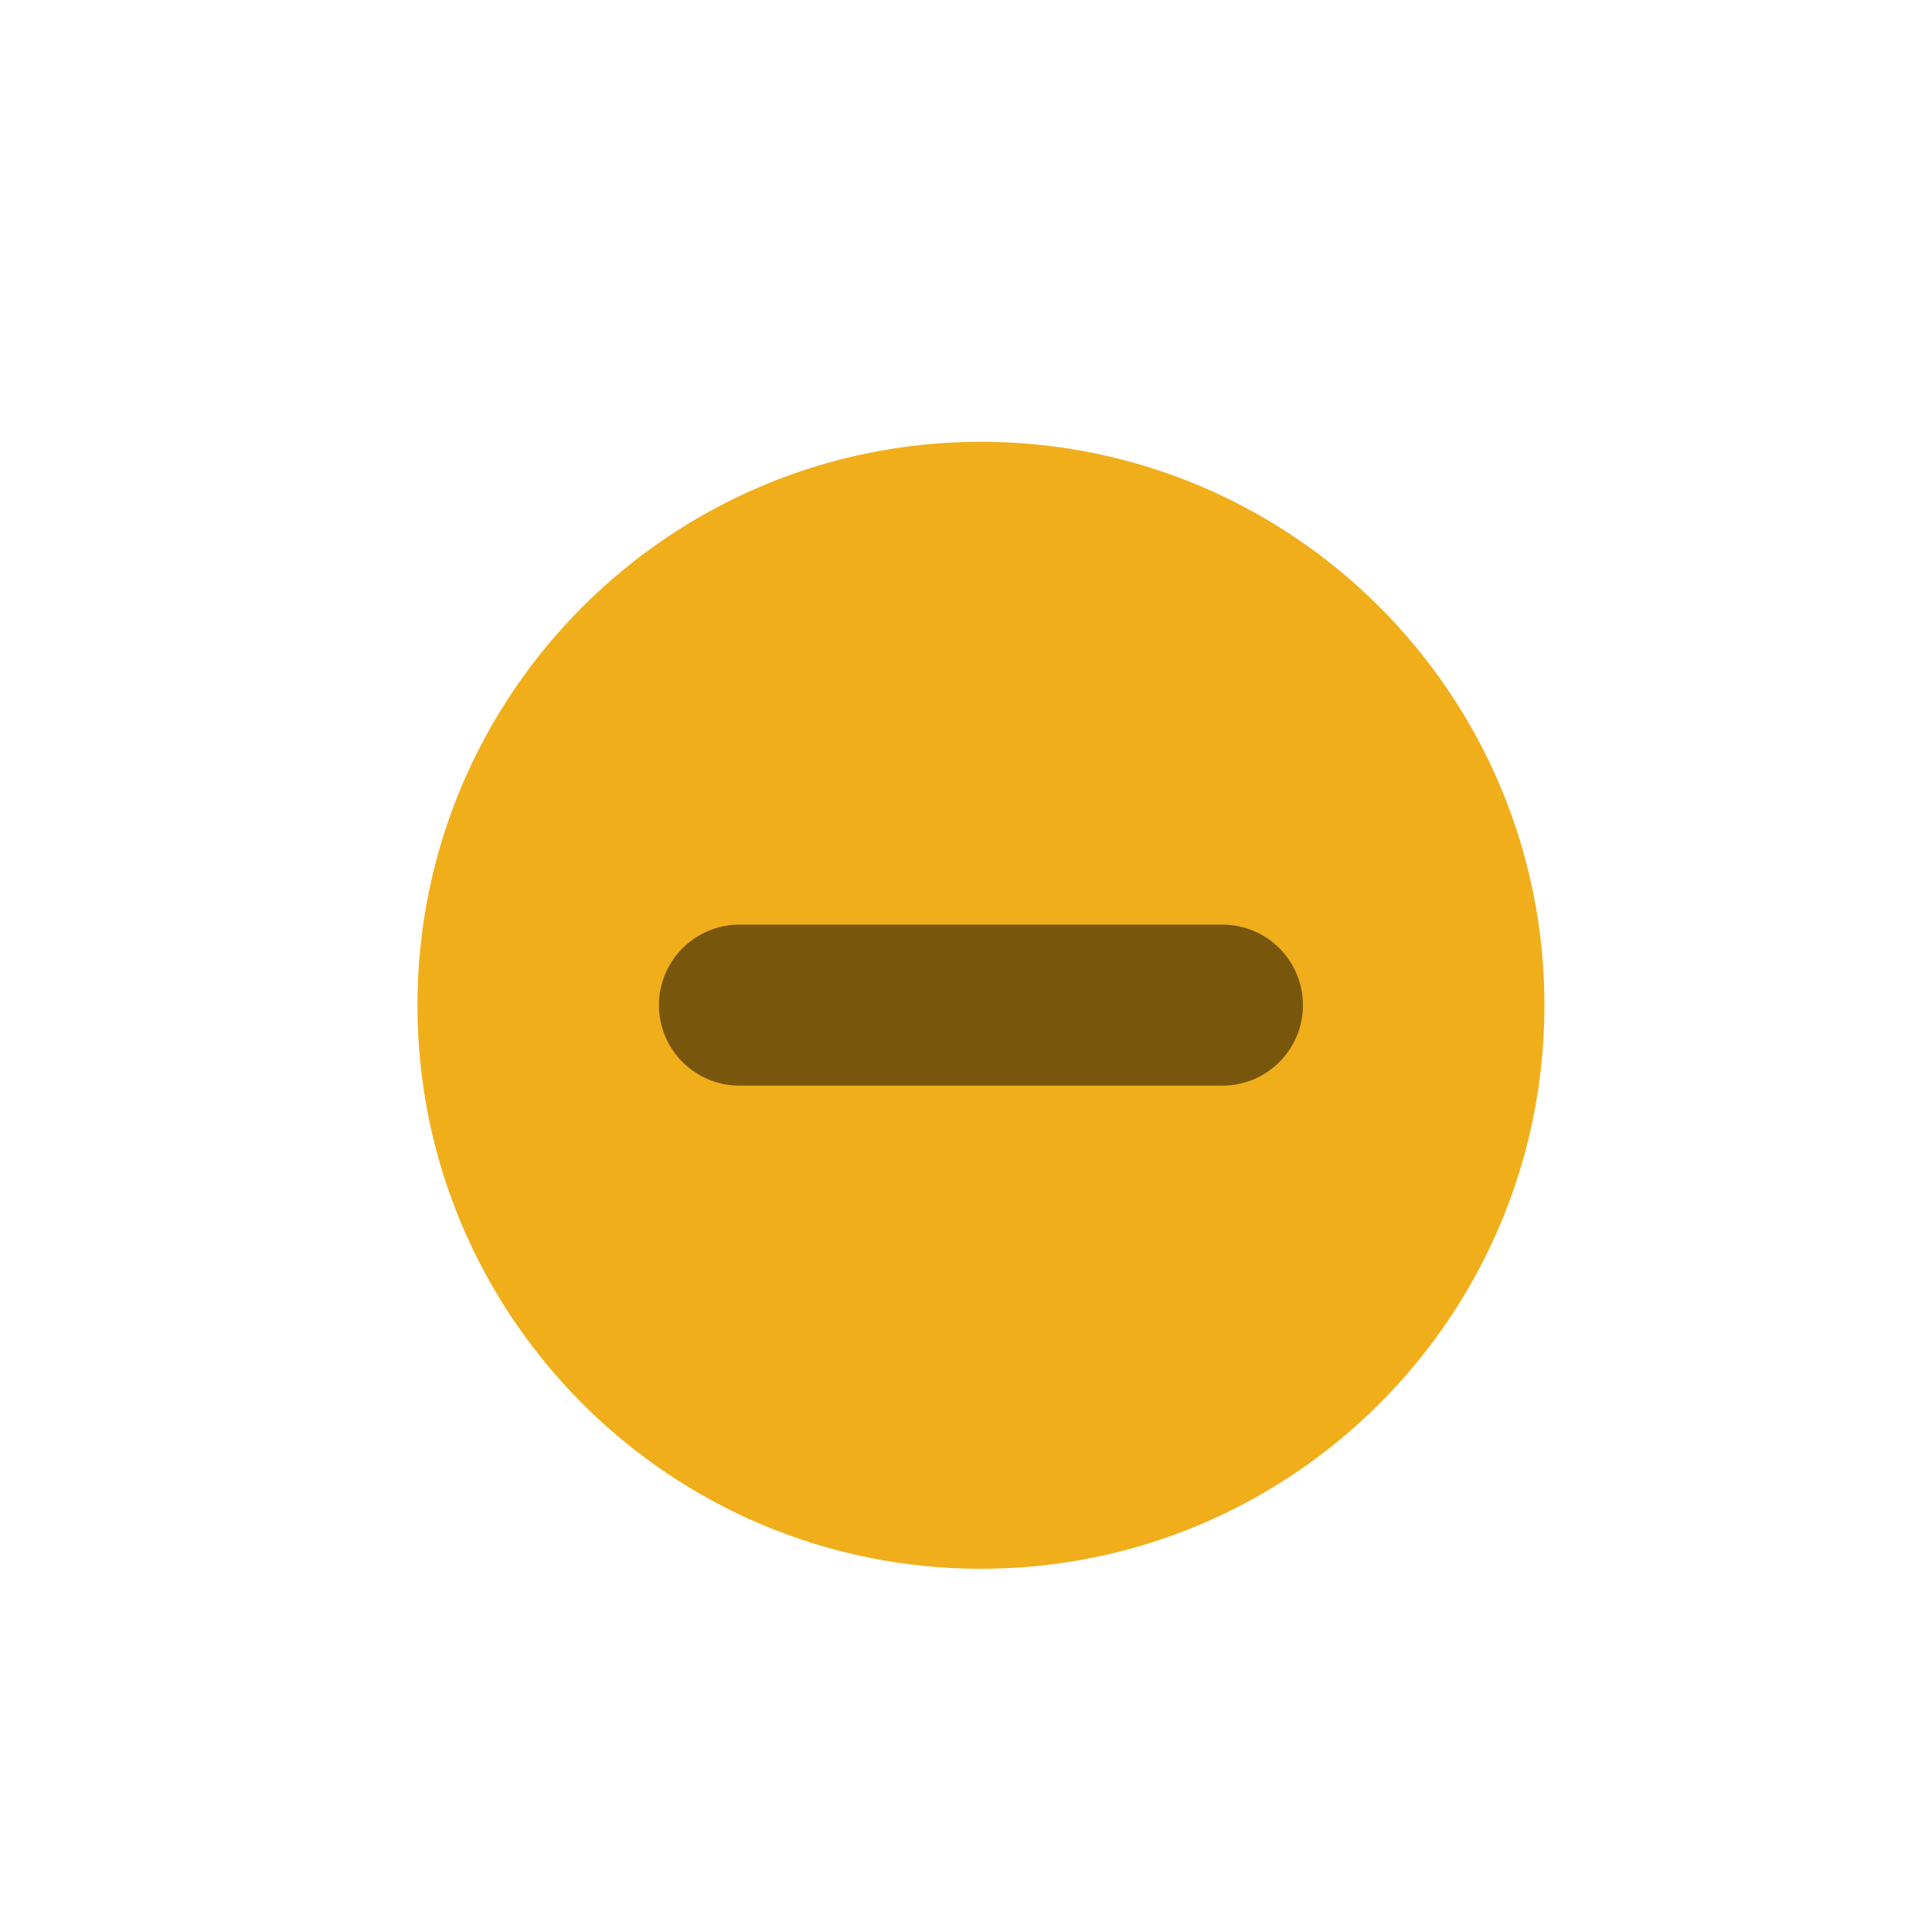
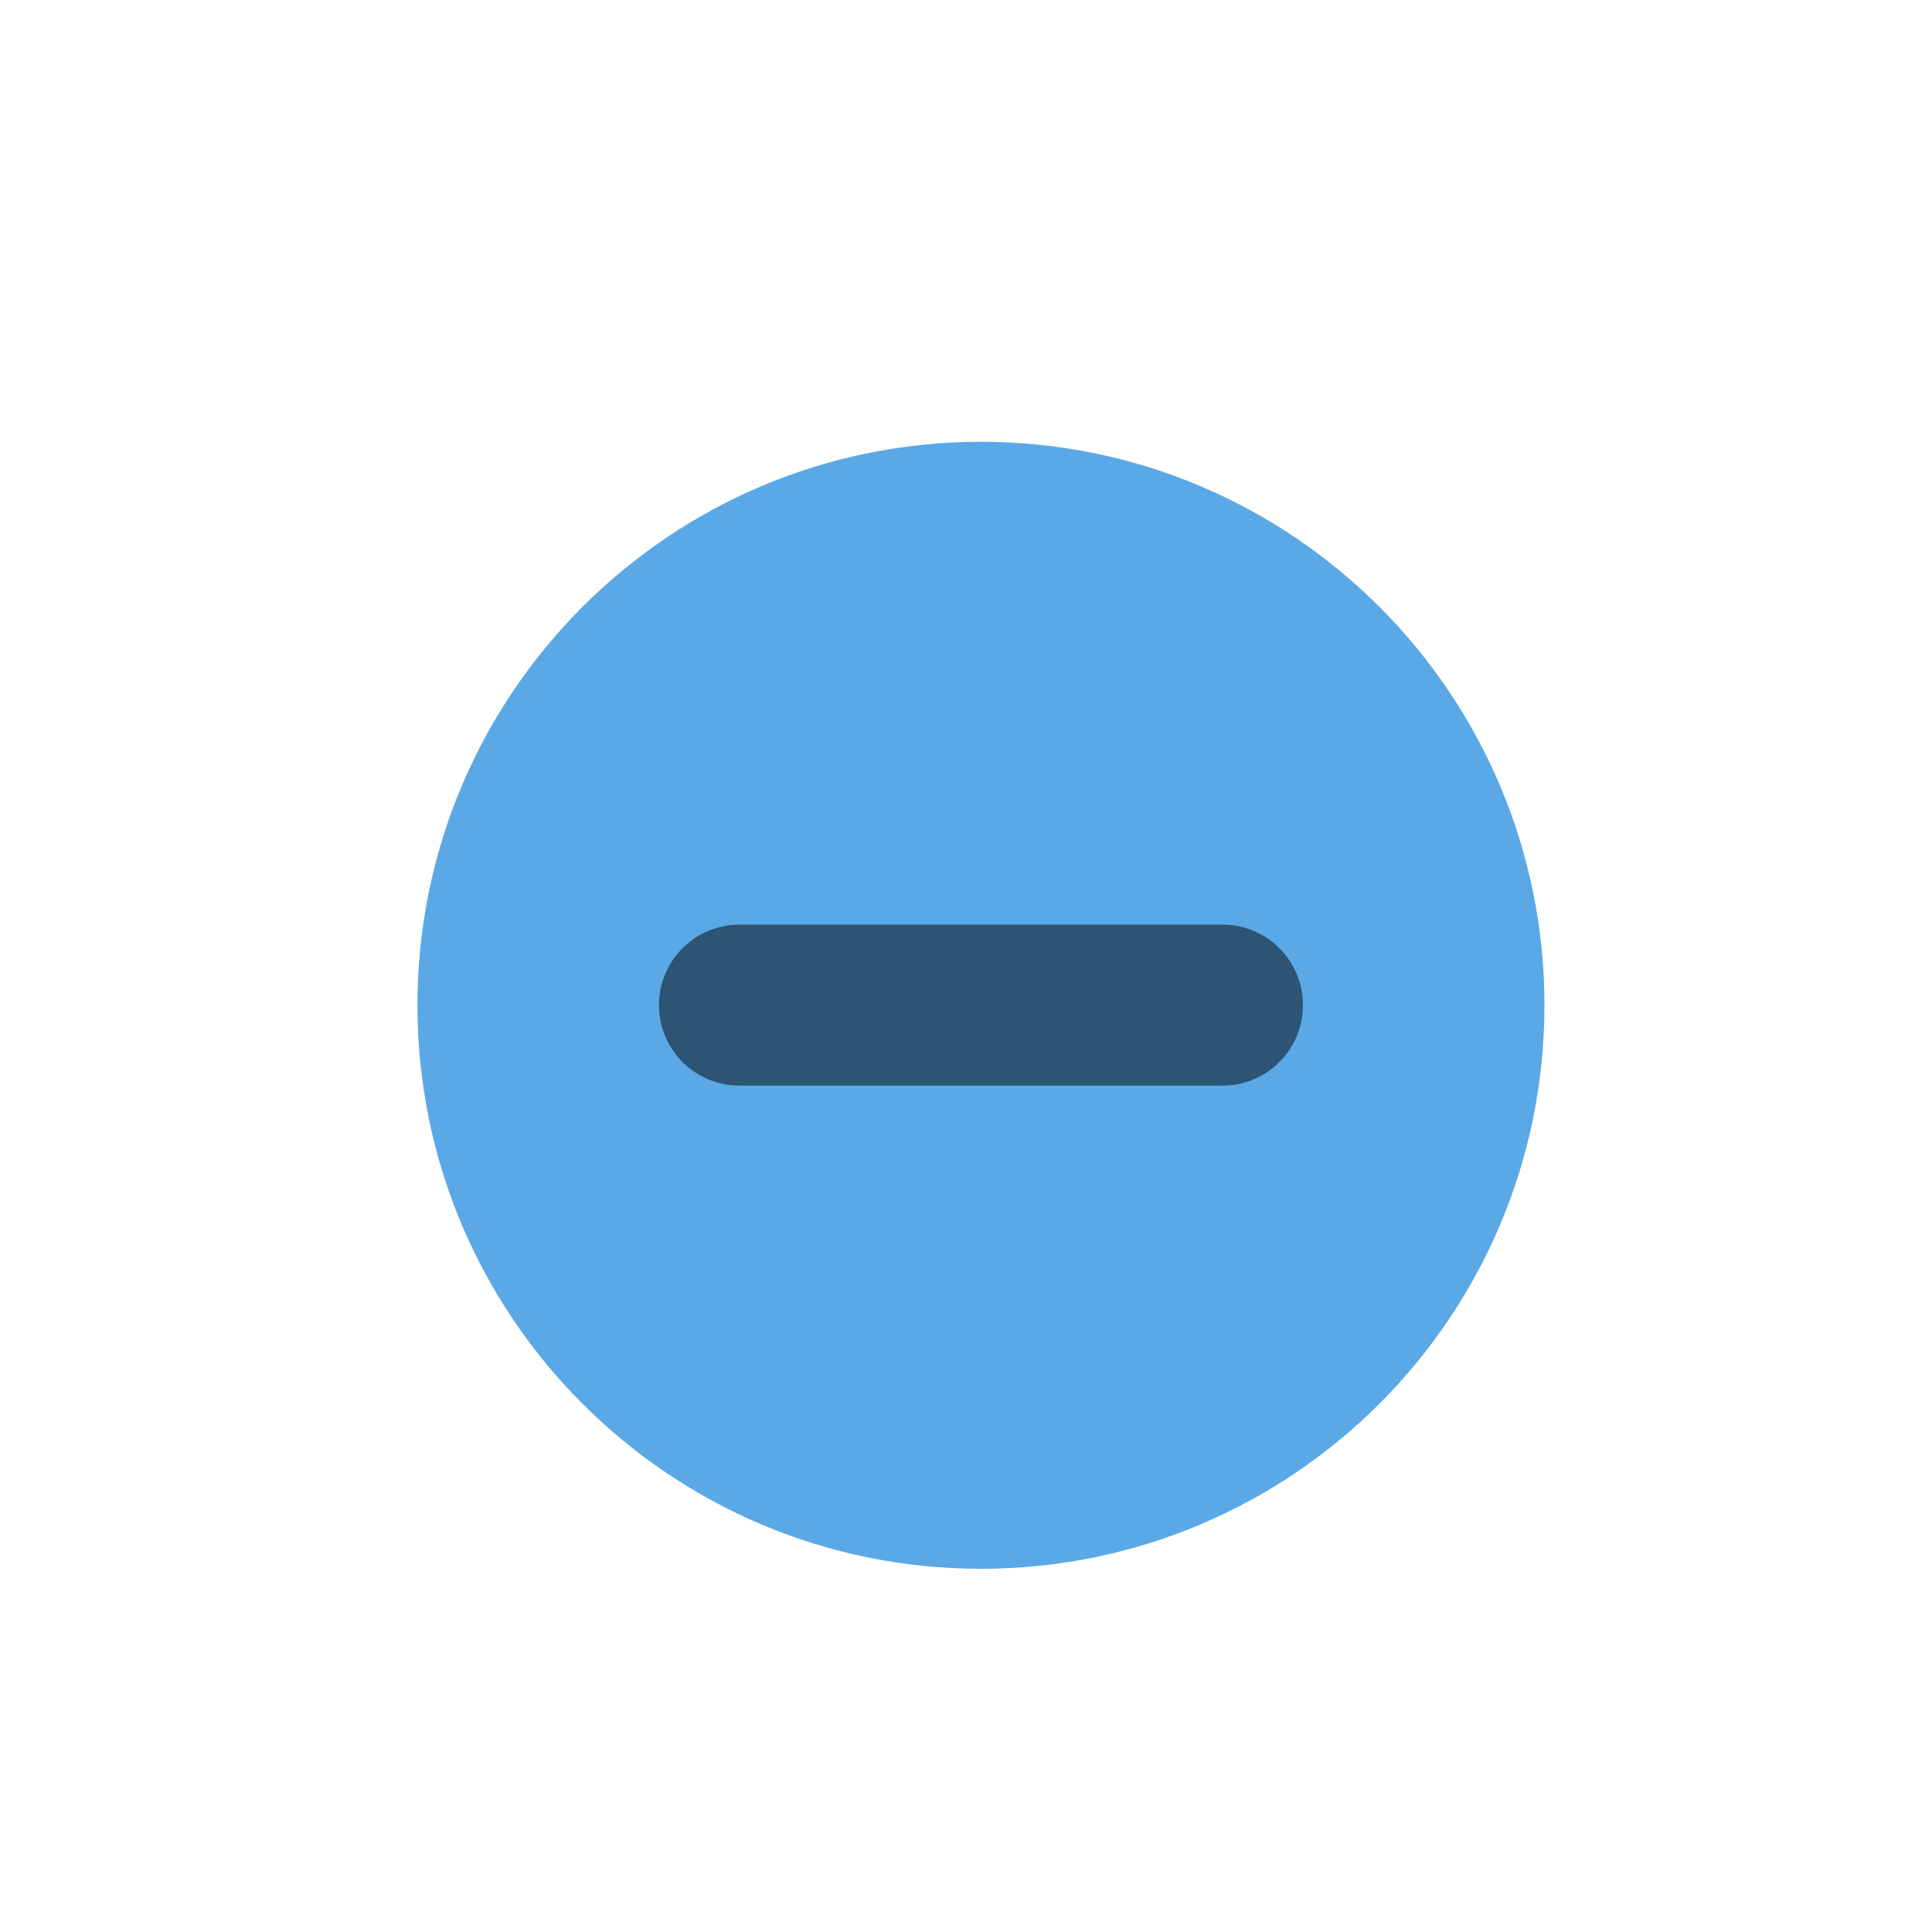
<svg xmlns="http://www.w3.org/2000/svg" xmlns:xlink="http://www.w3.org/1999/xlink" width="24" height="24" id="svg4428" version="1.1">
  <defs id="defs4430">
    <linearGradient id="linearGradient3868">
      <stop style="stop-color:#5a5a5a;stop-opacity:1;" offset="0" id="stop3870" />
      <stop style="stop-color:#646464;stop-opacity:1;" offset="1" id="stop3872" />
    </linearGradient>
    <linearGradient id="linearGradient3813">
      <stop style="stop-color:#666666;stop-opacity:1;" offset="0" id="stop3815" />
      <stop style="stop-color:#636363;stop-opacity:1;" offset="1" id="stop3817" />
    </linearGradient>
    <linearGradient id="linearGradient3787">
      <stop style="stop-color:#e5e5df;stop-opacity:1;" offset="0" id="stop3789" />
      <stop style="stop-color:#dadad4;stop-opacity:1;" offset="1" id="stop3791" />
    </linearGradient>
    <linearGradient id="linearGradient3806-3-5-6">
      <stop style="stop-color:#303030;stop-opacity:1;" offset="0" id="stop3808-6-9-1" />
      <stop style="stop-color:#232323;stop-opacity:1;" offset="1" id="stop3810-4-6-3" />
    </linearGradient>
    <linearGradient xlink:href="#linearGradient3787" id="linearGradient3793" x1="40" y1="1044.362" x2="40" y2="1032.362" gradientUnits="userSpaceOnUse" />
    <linearGradient xlink:href="#linearGradient3787" id="linearGradient3828" gradientUnits="userSpaceOnUse" x1="40" y1="1044.362" x2="40" y2="1032.362" gradientTransform="matrix(1.166667,0,0,1.076923,-6.5,-80.33555)" />
    <linearGradient xlink:href="#linearGradient3787-8" id="linearGradient3835" gradientUnits="userSpaceOnUse" gradientTransform="matrix(1.166667,0,0,1.076923,-35.5,-1105.698)" x1="40" y1="1044.362" x2="40" y2="1032.362" />
    <linearGradient xlink:href="#linearGradient3787-8" id="linearGradient3835-4" gradientUnits="userSpaceOnUse" gradientTransform="matrix(1.166667,0,0,1.076923,-35.5,-1105.698)" x1="40" y1="1044.362" x2="40" y2="1032.362" />
    <linearGradient id="linearGradient3787-8">
      <stop style="stop-color:#f5f5ee;stop-opacity:1;" offset="0" id="stop3789-2" />
      <stop style="stop-color:#e6e6df;stop-opacity:1;" offset="1" id="stop3791-6" />
    </linearGradient>
    <linearGradient xlink:href="#linearGradient3787-8" id="linearGradient3835-3" gradientUnits="userSpaceOnUse" gradientTransform="matrix(1.166667,0,0,1.076923,-35.5,-1105.698)" x1="40" y1="1044.362" x2="40" y2="1032.362" />
    <linearGradient id="linearGradient3787-7">
      <stop style="stop-color:#f5f5ee;stop-opacity:1;" offset="0" id="stop3789-3" />
      <stop style="stop-color:#e6e6e0;stop-opacity:1;" offset="1" id="stop3791-3" />
    </linearGradient>
    <linearGradient xlink:href="#linearGradient3787" id="linearGradient3807" x1="11" y1="15.75" x2="11" y2="8.25" gradientUnits="userSpaceOnUse" />
    <linearGradient xlink:href="#linearGradient3813" id="linearGradient3819" x1="29.5" y1="15.2" x2="29.5" y2="8.8" gradientUnits="userSpaceOnUse" />
    <linearGradient xlink:href="#linearGradient4231" id="linearGradient3807-1" x1="10" y1="7" x2="10" y2="15.889" gradientUnits="userSpaceOnUse" />
    <linearGradient id="linearGradient4231">
      <stop id="stop4233" offset="0" style="stop-color:#e7e7e1;stop-opacity:1;" />
      <stop id="stop4239" offset="1" style="stop-color:#dadad3;stop-opacity:1;" />
    </linearGradient>
    <linearGradient xlink:href="#linearGradient4231-1" id="linearGradient3807-1-1" x1="10" y1="15.889" x2="10" y2="7" gradientUnits="userSpaceOnUse" />
    <linearGradient id="linearGradient4231-1">
      <stop id="stop4233-6" offset="0" style="stop-color:#e5e5de;stop-opacity:1;" />
      <stop id="stop4239-7" offset="1" style="stop-color:#dadad3;stop-opacity:1;" />
    </linearGradient>
    <linearGradient id="linearGradient4363">
      <stop style="stop-color:#979791;stop-opacity:1;" offset="0" id="stop4365" />
      <stop style="stop-color:#dadad4;stop-opacity:0;" offset="1" id="stop4367" />
    </linearGradient>
    <linearGradient id="linearGradient4363-7">
      <stop style="stop-color:#f5f5ef;stop-opacity:1;" offset="0" id="stop4365-9" />
      <stop style="stop-color:#dadad4;stop-opacity:0;" offset="1" id="stop4367-8" />
    </linearGradient>
    <linearGradient xlink:href="#linearGradient4231-7" id="linearGradient4361" gradientUnits="userSpaceOnUse" gradientTransform="matrix(1.1875,0,0,1,-41.25,0)" x1="248.632" y1="79" x2="248.632" y2="58" />
    <linearGradient id="linearGradient4231-7">
      <stop id="stop4233-4" offset="0" style="stop-color:#e6e6df;stop-opacity:1;" />
      <stop id="stop4239-8" offset="1" style="stop-color:#d1d1ca;stop-opacity:1;" />
    </linearGradient>
    <linearGradient xlink:href="#linearGradient4231-7" id="linearGradient3127" gradientUnits="userSpaceOnUse" gradientTransform="matrix(1.1875,0,0,1,-262.25,-55.99998)" x1="248.632" y1="79" x2="248.632" y2="58" />
    <linearGradient xlink:href="#linearGradient4231-7" id="linearGradient3154" gradientUnits="userSpaceOnUse" gradientTransform="matrix(1.1875,0,0,1,-262.25,-55.99998)" x1="248.632" y1="79" x2="248.632" y2="58" />
    <linearGradient xlink:href="#linearGradient4231-7" id="linearGradient3159" gradientUnits="userSpaceOnUse" gradientTransform="matrix(1.1875,0,0,1,-249.25,-54.99998)" x1="248.632" y1="79" x2="248.632" y2="58" />
    <linearGradient xlink:href="#linearGradient4231-7-9" id="linearGradient3159-0" gradientUnits="userSpaceOnUse" gradientTransform="matrix(1.1875,0,0,1,-262.25,-55.99998)" x1="248.632" y1="79" x2="248.632" y2="58" />
    <linearGradient id="linearGradient4231-7-9">
      <stop id="stop4233-4-2" offset="0" style="stop-color:#e6e6df;stop-opacity:1;" />
      <stop id="stop4239-8-9" offset="1" style="stop-color:#d1d1ca;stop-opacity:1;" />
    </linearGradient>
    <linearGradient id="linearGradient4231-5">
      <stop id="stop4233-41" offset="0" style="stop-color:#e5e5de;stop-opacity:1;" />
      <stop id="stop4239-73" offset="1" style="stop-color:#dadad3;stop-opacity:1;" />
    </linearGradient>
    <linearGradient xlink:href="#linearGradient4231-7-7" id="linearGradient3159-1" gradientUnits="userSpaceOnUse" gradientTransform="matrix(1.1875,0,0,1,-262.25,-55.99998)" x1="248.632" y1="79" x2="248.632" y2="58" />
    <linearGradient id="linearGradient4231-7-7">
      <stop id="stop4233-4-7" offset="0" style="stop-color:#e6e6df;stop-opacity:1;" />
      <stop id="stop4239-8-2" offset="1" style="stop-color:#d1d1ca;stop-opacity:1;" />
    </linearGradient>
    <linearGradient xlink:href="#linearGradient4231-73" id="linearGradient3807-1-7" x1="10" y1="15.889" x2="10" y2="7" gradientUnits="userSpaceOnUse" />
    <linearGradient id="linearGradient4231-73">
      <stop id="stop4233-1" offset="0" style="stop-color:#e5e5de;stop-opacity:1;" />
      <stop id="stop4239-85" offset="1" style="stop-color:#dadad3;stop-opacity:1;" />
    </linearGradient>
  </defs>
  <g id="layer1" transform="translate(0,-1098.52)">
    <g id="4" transform="translate(86.4,-3.2)" />
    <g transform="translate(-248.8143,1319.646)" style="display:inline" id="inactive-center">
      <rect ry="1.6930764e-05" y="-268.638" x="253" height="16" width="16" id="rect1557-60-5" style="opacity:0;fill:#000000;fill-opacity:1;stroke:none;stroke-width:0.474;stroke-linejoin:miter;stroke-miterlimit:4;stroke-dasharray:none;stroke-opacity:1;paint-order:markers stroke fill" />
      <g transform="translate(254,-267.6378)" id="titlebutton-minimize-backdrop-1-6-3" style="enable-background:new">
        <g transform="translate(-5,-1033.362)" id="g6-6-2-8">
          <path style="fill:#5d5d5d;fill-opacity:1;fill-rule:evenodd;stroke:none" d="m 12,1047.362 c 3.866,0 7,-3.134 7,-7 0,-3.866 -3.134,-7 -7,-7 -3.866,0 -7,3.134 -7,7 0,3.866 3.134,7 7,7" id="path2-26-6-8" />
        </g>
      </g>
    </g>
    <g transform="translate(-248.8143,1319.646)" style="display:inline" id="active-center">
      <rect style="opacity:0;fill:#000000;fill-opacity:1;stroke:none;stroke-width:0.474;stroke-linejoin:miter;stroke-miterlimit:4;stroke-dasharray:none;stroke-opacity:1;paint-order:markers stroke fill" id="rect1565-18-3" width="16" height="16" x="253" y="-242.638" ry="1.6930764e-05" />
      <g transform="translate(254,-241.6378)" id="titlebutton-minimize-1-7-1" style="enable-background:new">
        <g transform="translate(-5,-1033.362)" id="g6-2-9-8">
-           <path style="fill:#f1ae1b;fill-opacity:1;fill-rule:evenodd;stroke:none" d="m 12,1047.362 c 3.866,0 7,-3.134 7,-7 0,-3.866 -3.134,-7 -7,-7 -3.866,0 -7,3.134 -7,7 0,3.866 3.134,7 7,7" id="path2-37-2-9" />
+           <path style="fill:#5aa9e6;fill-opacity:1;fill-rule:evenodd;stroke:none" d="m 12,1047.362 c 3.866,0 7,-3.134 7,-7 0,-3.866 -3.134,-7 -7,-7 -3.866,0 -7,3.134 -7,7 0,3.866 3.134,7 7,7" id="path2-37-2-9" />
        </g>
      </g>
    </g>
    <g transform="translate(-248.8143,1319.646)" style="display:inline" id="pressed-center">
      <rect style="opacity:0;fill:#000000;fill-opacity:1;stroke:none;stroke-width:0.474;stroke-linejoin:miter;stroke-miterlimit:4;stroke-dasharray:none;stroke-opacity:1;paint-order:markers stroke fill" id="rect1582-7-2" width="16" height="16" x="253" y="-190.638" ry="1.6930764e-05" />
      <g transform="translate(254,-189.6378)" id="titlebutton-minimize-active-1-6-4" style="enable-background:new">
        <g transform="translate(-5,-1033.362)" id="g6-22-5-7">
-           <path style="fill:#f1ae1b;fill-opacity:1;fill-rule:evenodd;stroke:none" d="m 12,1047.362 c 3.866,0 7,-3.134 7,-7 0,-3.866 -3.134,-7 -7,-7 -3.866,0 -7,3.134 -7,7 0,3.866 3.134,7 7,7" id="path2-8-6-7" />
+           <path style="fill:#5aa9e6;fill-opacity:1;fill-rule:evenodd;stroke:none" d="m 12,1047.362 c 3.866,0 7,-3.134 7,-7 0,-3.866 -3.134,-7 -7,-7 -3.866,0 -7,3.134 -7,7 0,3.866 3.134,7 7,7" id="path2-8-6-7" />
          <rect style="opacity:0.5;fill:#000000;fill-opacity:1;stroke:none;stroke-width:2;stroke-linecap:round;stroke-linejoin:round;stroke-miterlimit:4;stroke-dasharray:none;stroke-opacity:1" width="8" height="2" x="8" y="1039.36" ry="1" id="rect4-9-5" />
          <path id="path3630" d="m 12,1047.362 c 3.866,0 7,-3.134 7,-7 0,-3.866 -3.134,-7 -7,-7 -3.866,0 -7,3.134 -7,7 0,3.866 3.134,7 7,7" style="opacity:0.2;fill:#000000;fill-opacity:1;fill-rule:evenodd;stroke:none" />
        </g>
      </g>
    </g>
    <g transform="translate(-248.8143,1319.646)" style="display:inline" id="hover-center">
      <rect ry="1.6930764e-05" y="-216.638" x="253" height="16" width="16" id="rect1573-3-4" style="opacity:0;fill:#000000;fill-opacity:1;stroke:none;stroke-width:0.474;stroke-linejoin:miter;stroke-miterlimit:4;stroke-dasharray:none;stroke-opacity:1;paint-order:markers stroke fill" />
      <g transform="translate(254,-215.6378)" id="titlebutton-minimize-hover-1-7-8" style="enable-background:new">
        <g transform="translate(-5,-1033.362)" id="g8-9-45-1">
-           <path style="fill:#f1ae1b;fill-opacity:1;fill-rule:evenodd;stroke:none" d="m 12,1047.362 c 3.866,0 7,-3.134 7,-7 0,-3.866 -3.134,-7 -7,-7 -3.866,0 -7,3.134 -7,7 0,3.866 3.134,7 7,7" id="path2-31-2-2" />
+           <path style="fill:#5aa9e6;fill-opacity:1;fill-rule:evenodd;stroke:none" d="m 12,1047.362 c 3.866,0 7,-3.134 7,-7 0,-3.866 -3.134,-7 -7,-7 -3.866,0 -7,3.134 -7,7 0,3.866 3.134,7 7,7" id="path2-31-2-2" />
          <rect style="opacity:0.5;fill:#000000;fill-opacity:1;stroke:none;stroke-width:2;stroke-linecap:round;stroke-linejoin:round;stroke-miterlimit:4;stroke-dasharray:none;stroke-opacity:1" width="8" height="2" x="8" y="1039.36" ry="1" id="rect6-5-8" />
        </g>
      </g>
    </g>
    <g id="hover-inactive-center" style="display:inline" transform="translate(-221.7363,1319.646)">
      <rect style="opacity:0;fill:#000000;fill-opacity:1;stroke:none;stroke-width:0.474;stroke-linejoin:miter;stroke-miterlimit:4;stroke-dasharray:none;stroke-opacity:1;paint-order:markers stroke fill" id="rect899" width="16" height="16" x="253" y="-216.638" ry="1.6930764e-05" />
      <g style="enable-background:new" id="g907" transform="translate(254,-215.6378)">
        <g id="g905" transform="translate(-5,-1033.362)">
          <path id="path901" d="m 12,1047.362 c 3.866,0 7,-3.134 7,-7 0,-3.866 -3.134,-7 -7,-7 -3.866,0 -7,3.134 -7,7 0,3.866 3.134,7 7,7" style="fill:#5d5d5d;fill-opacity:1;fill-rule:evenodd;stroke:none" />
          <rect id="rect903" ry="1" y="1039.36" x="8" height="2" width="8" style="opacity:0.5;fill:#000000;fill-opacity:1;stroke:none;stroke-width:2;stroke-linecap:round;stroke-linejoin:round;stroke-miterlimit:4;stroke-dasharray:none;stroke-opacity:1" />
        </g>
      </g>
    </g>
    <use x="0" y="0" xlink:href="#inactive-center" id="deactivated-center" transform="translate(0.2473988,-28.23052)" width="100%" height="100%" />
    <use height="100%" width="100%" transform="translate(29.17052,-28.23052)" id="deactivated-inactive-center" xlink:href="#inactive-center" y="0" x="0" />
  </g>
</svg>
